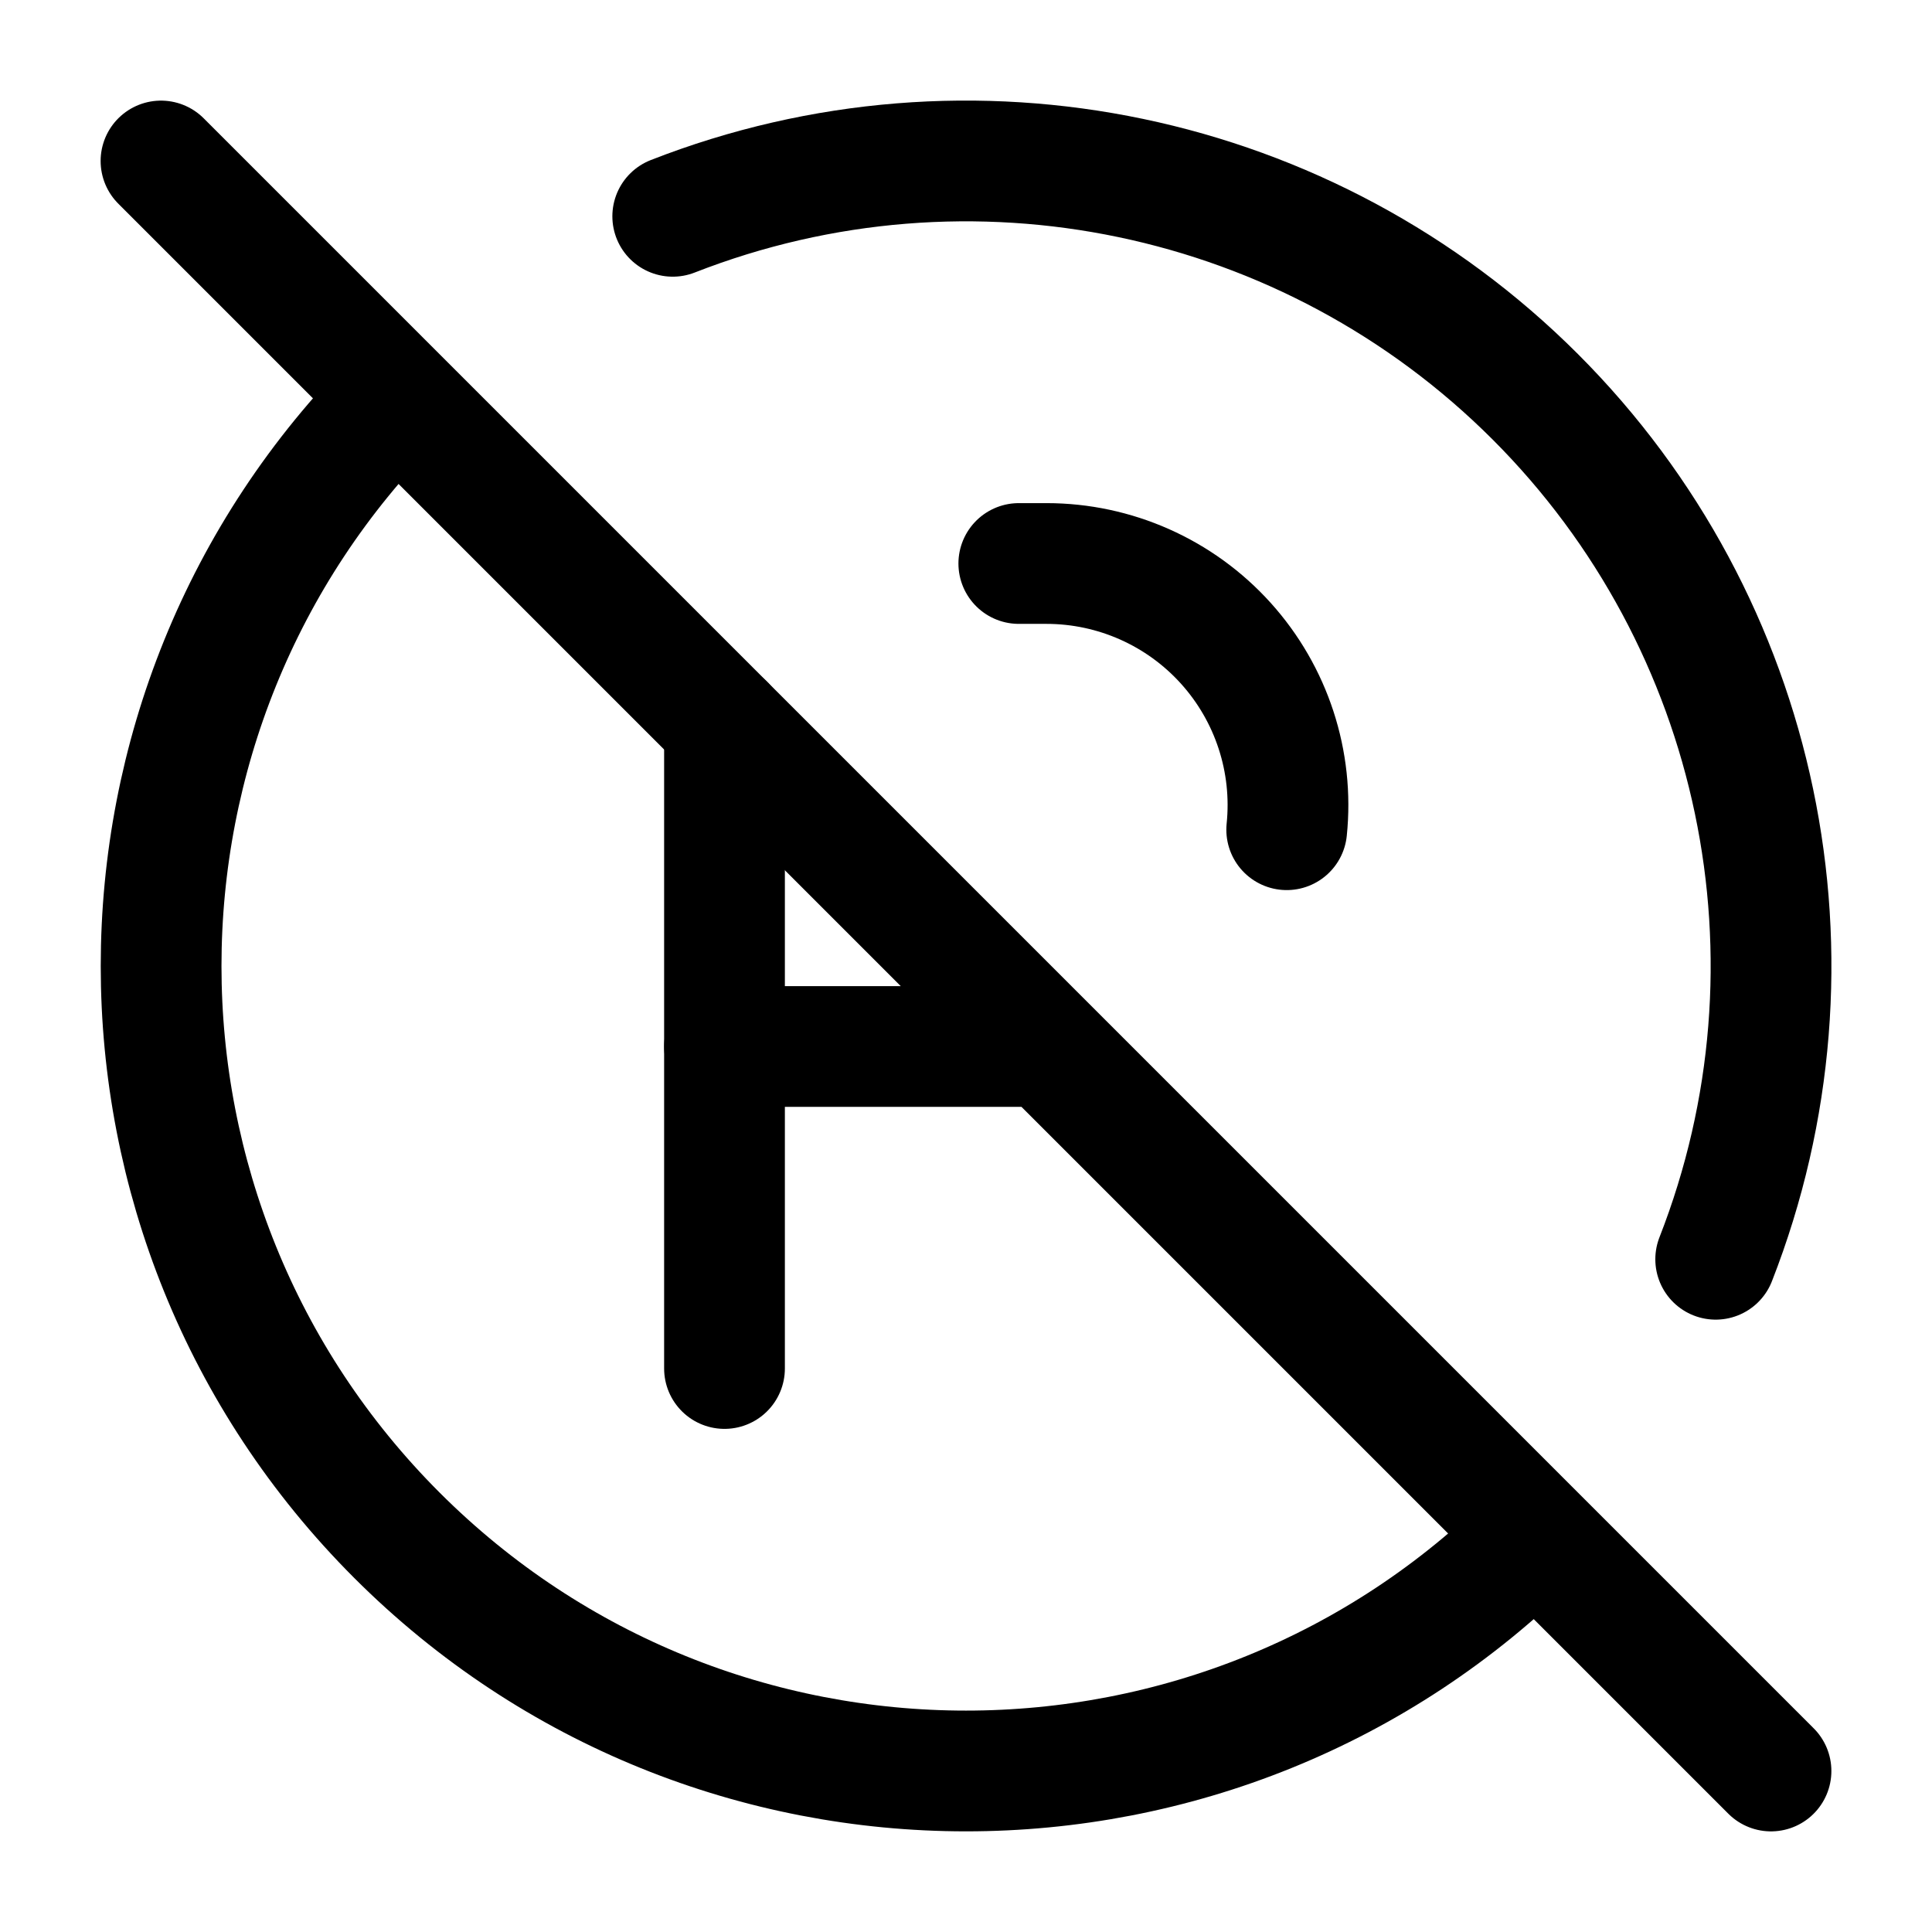
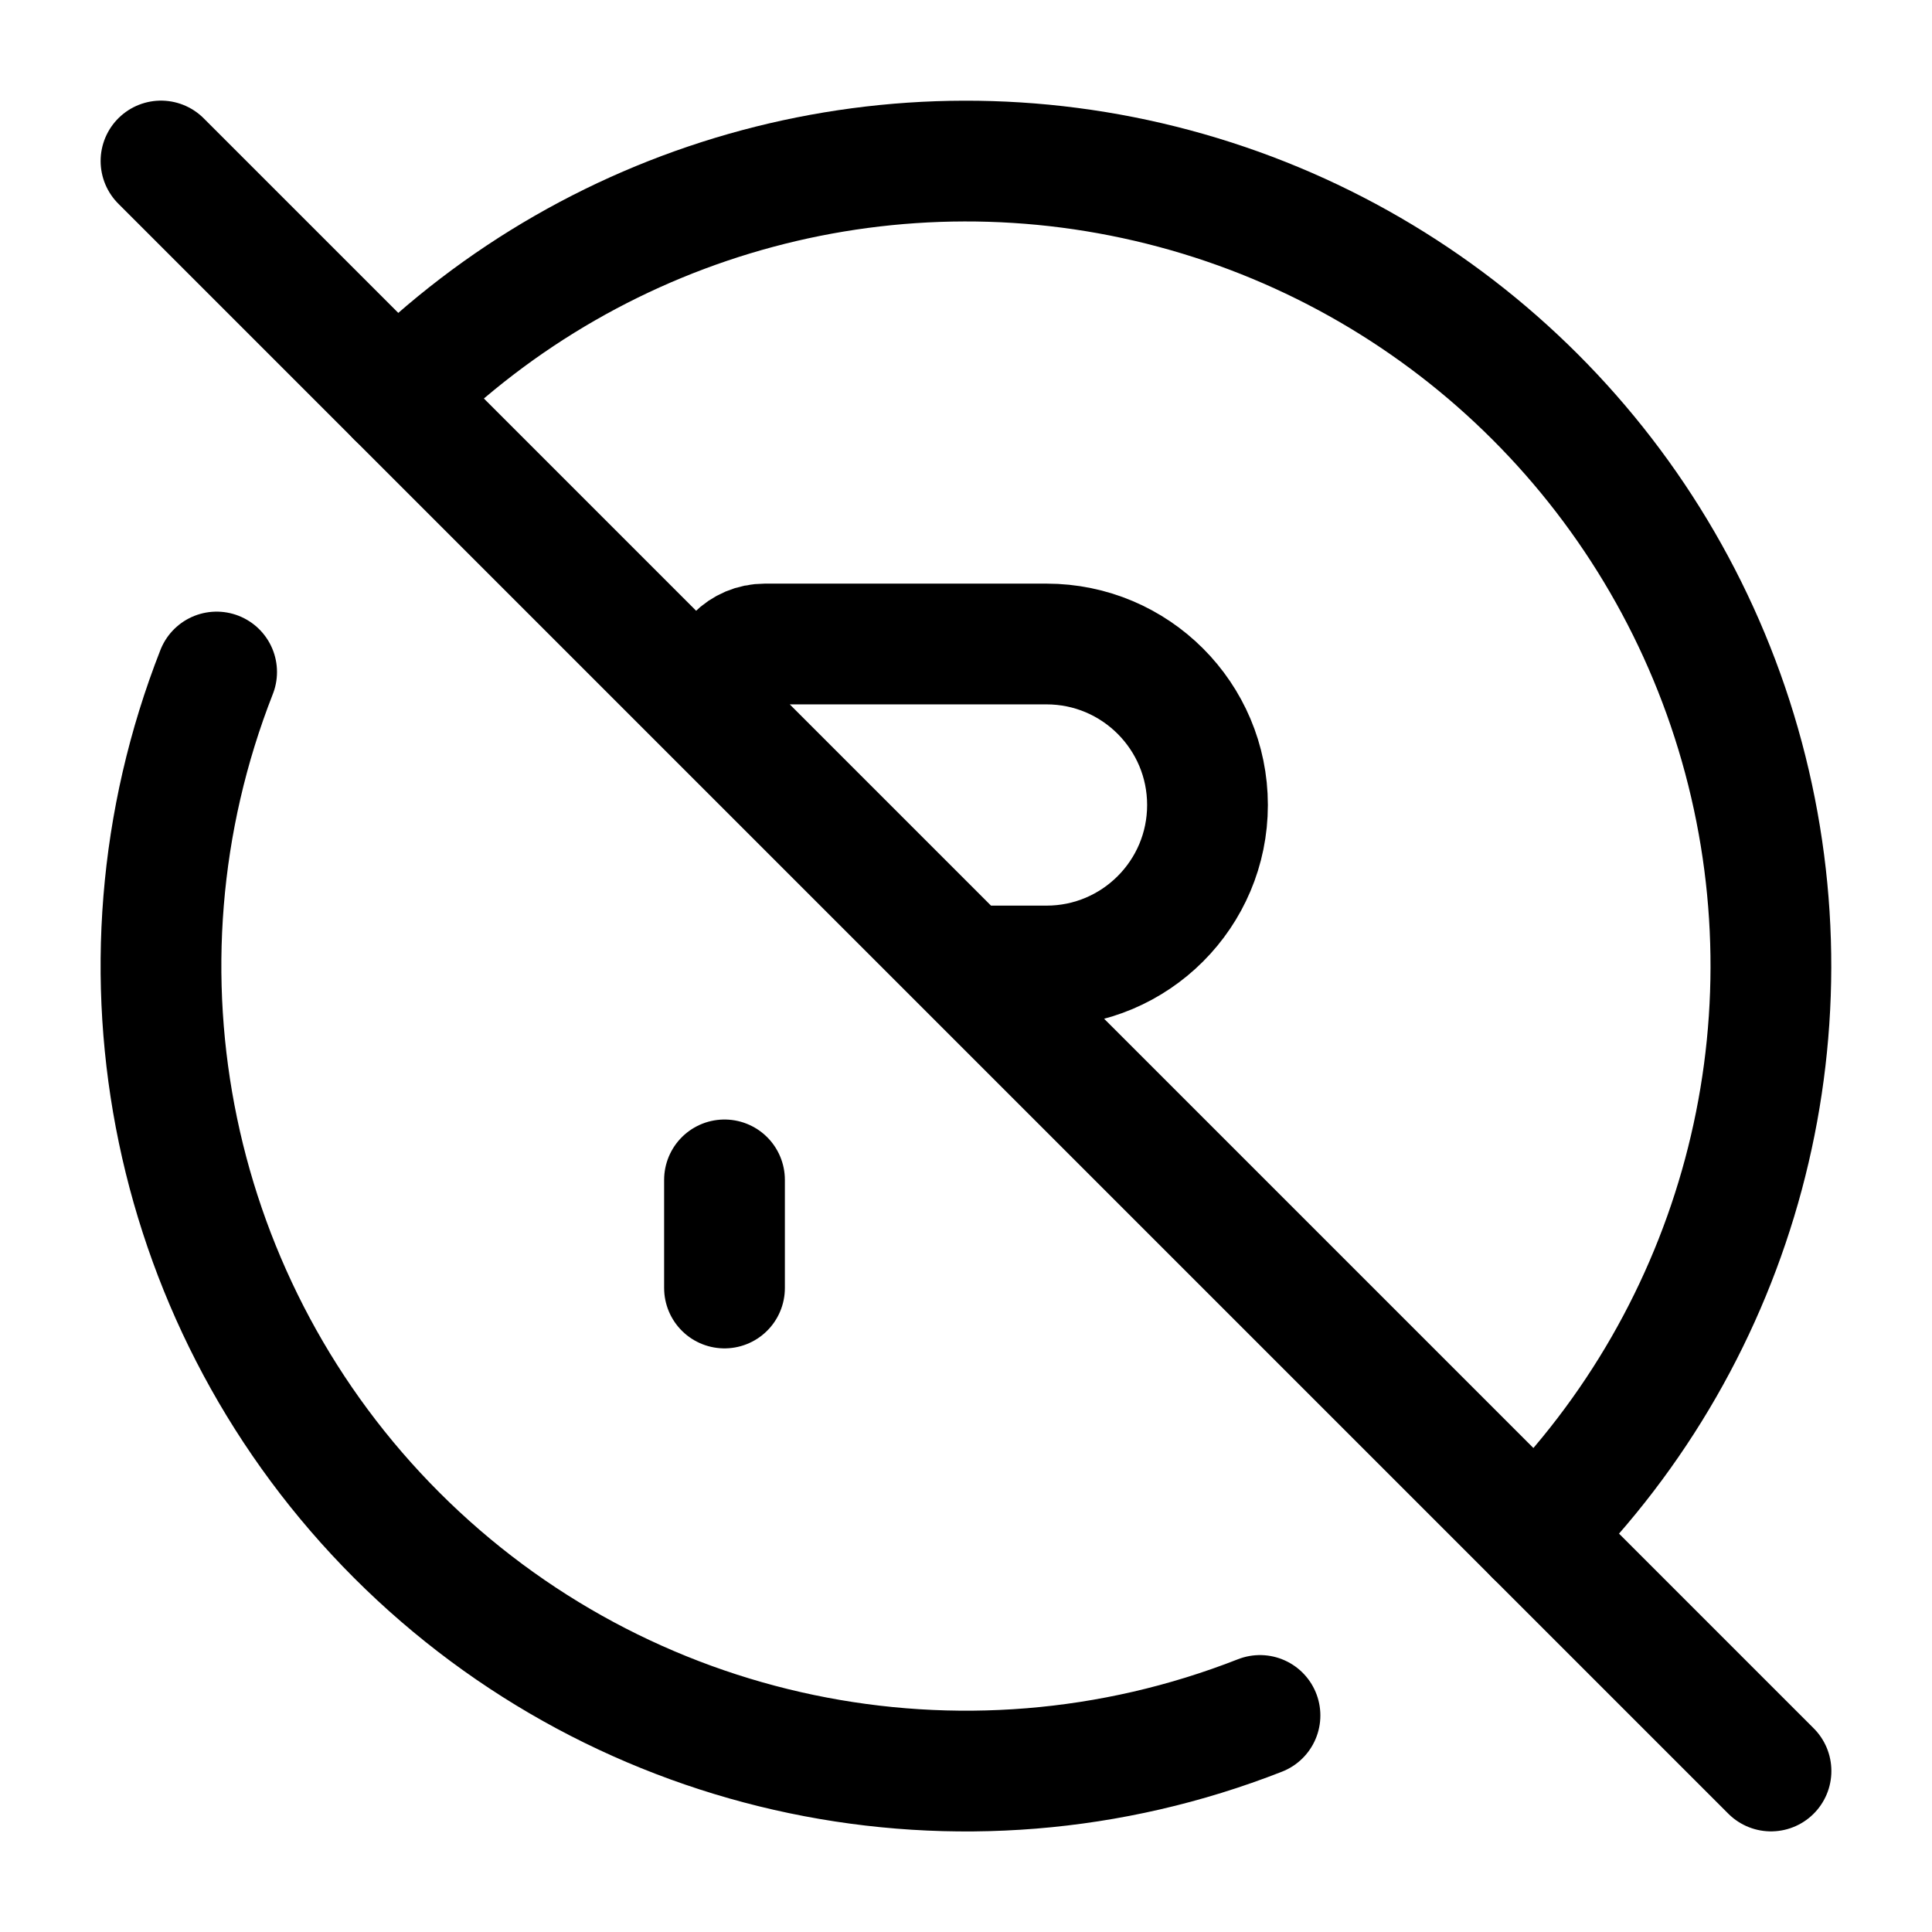
<svg xmlns="http://www.w3.org/2000/svg" width="24" height="24" fill="none" stroke="currentColor" stroke-linecap="round" stroke-linejoin="round" stroke-width="1.5" viewBox="0 0 24 24">
-   <path d="M12.656 7H13a3 3 0 0 1 2.984 3.307M13 13H9M19.071 19.071A1 1 0 0 1 4.93 4.93M2 2l20 20" />
-   <path d="M8.357 2.687a10 10 0 0 1 12.956 12.956M9 17V9" />
+   <path d="M12 12h1a2 2 0 0 0 0-4H9.5a.5.5 0 0 0-.5.5V9M15.652 21.31A10 10 0 0 1 2.691 8.348M22 22 2 2" />
+   <path d="M4.929 4.929a10 10 0 0 1 16.729 4.483 10 10 0 0 1-2.588 9.658M9 14.657V16" />
</svg>
